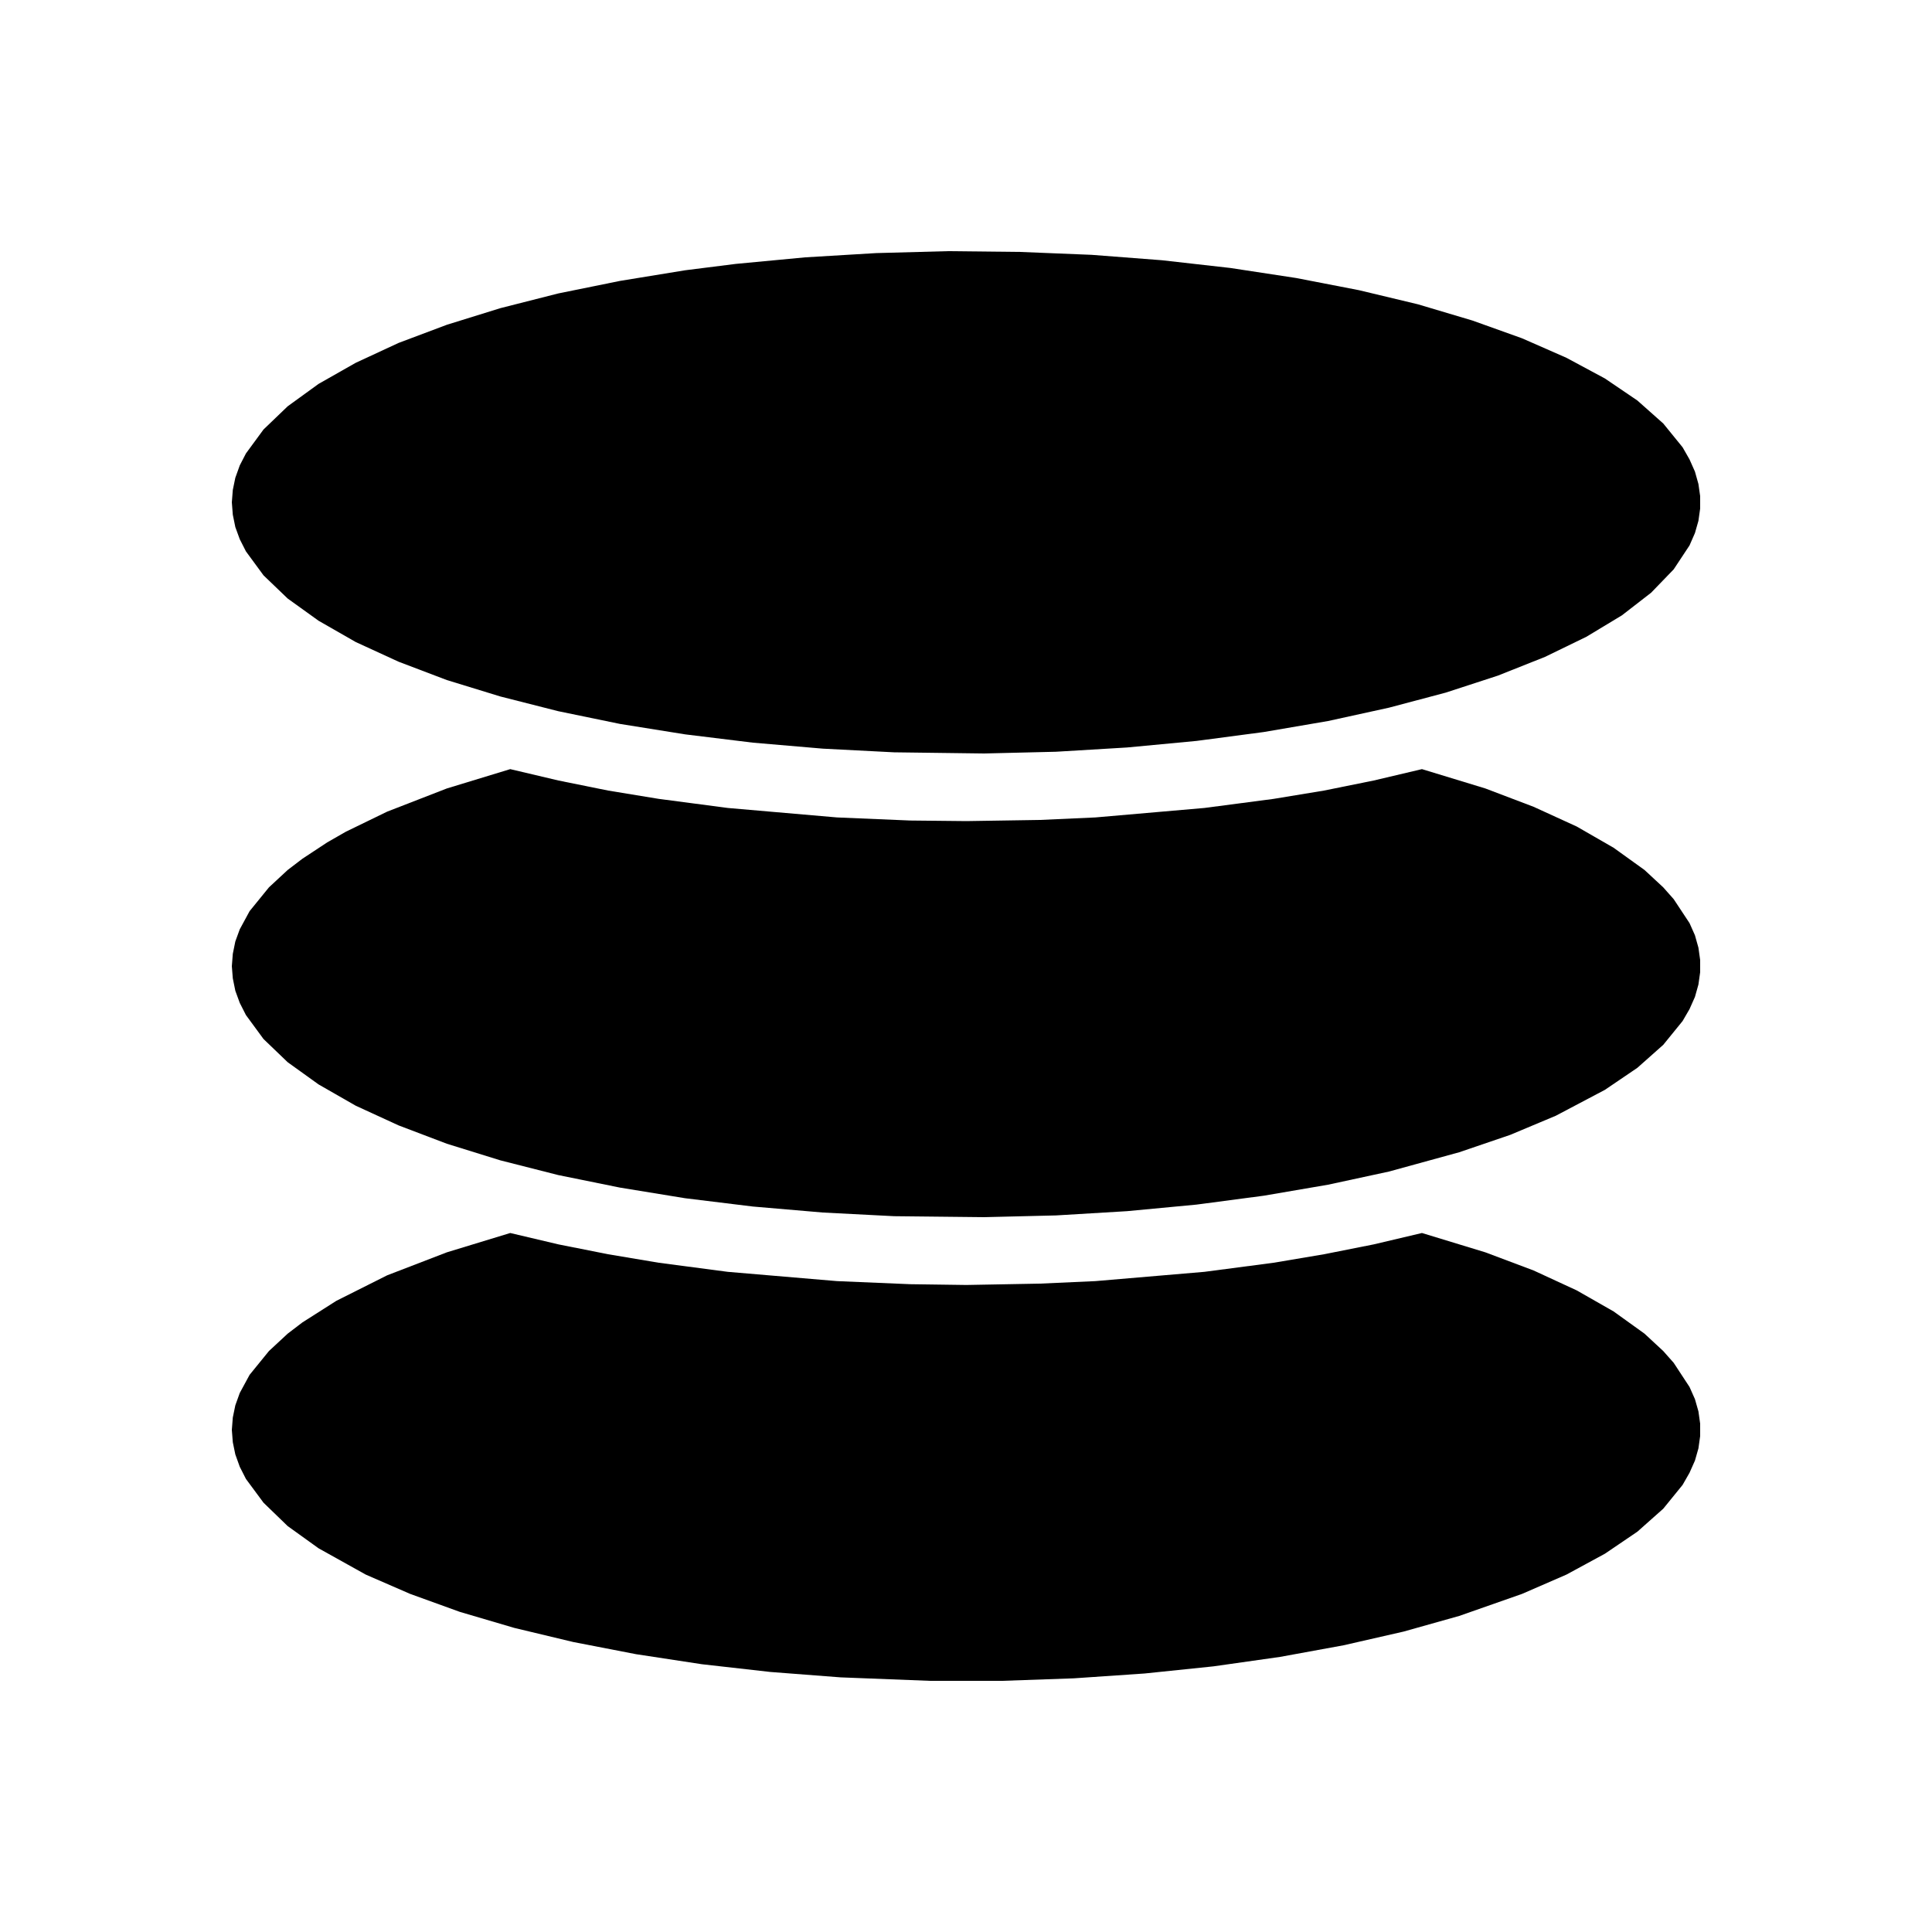
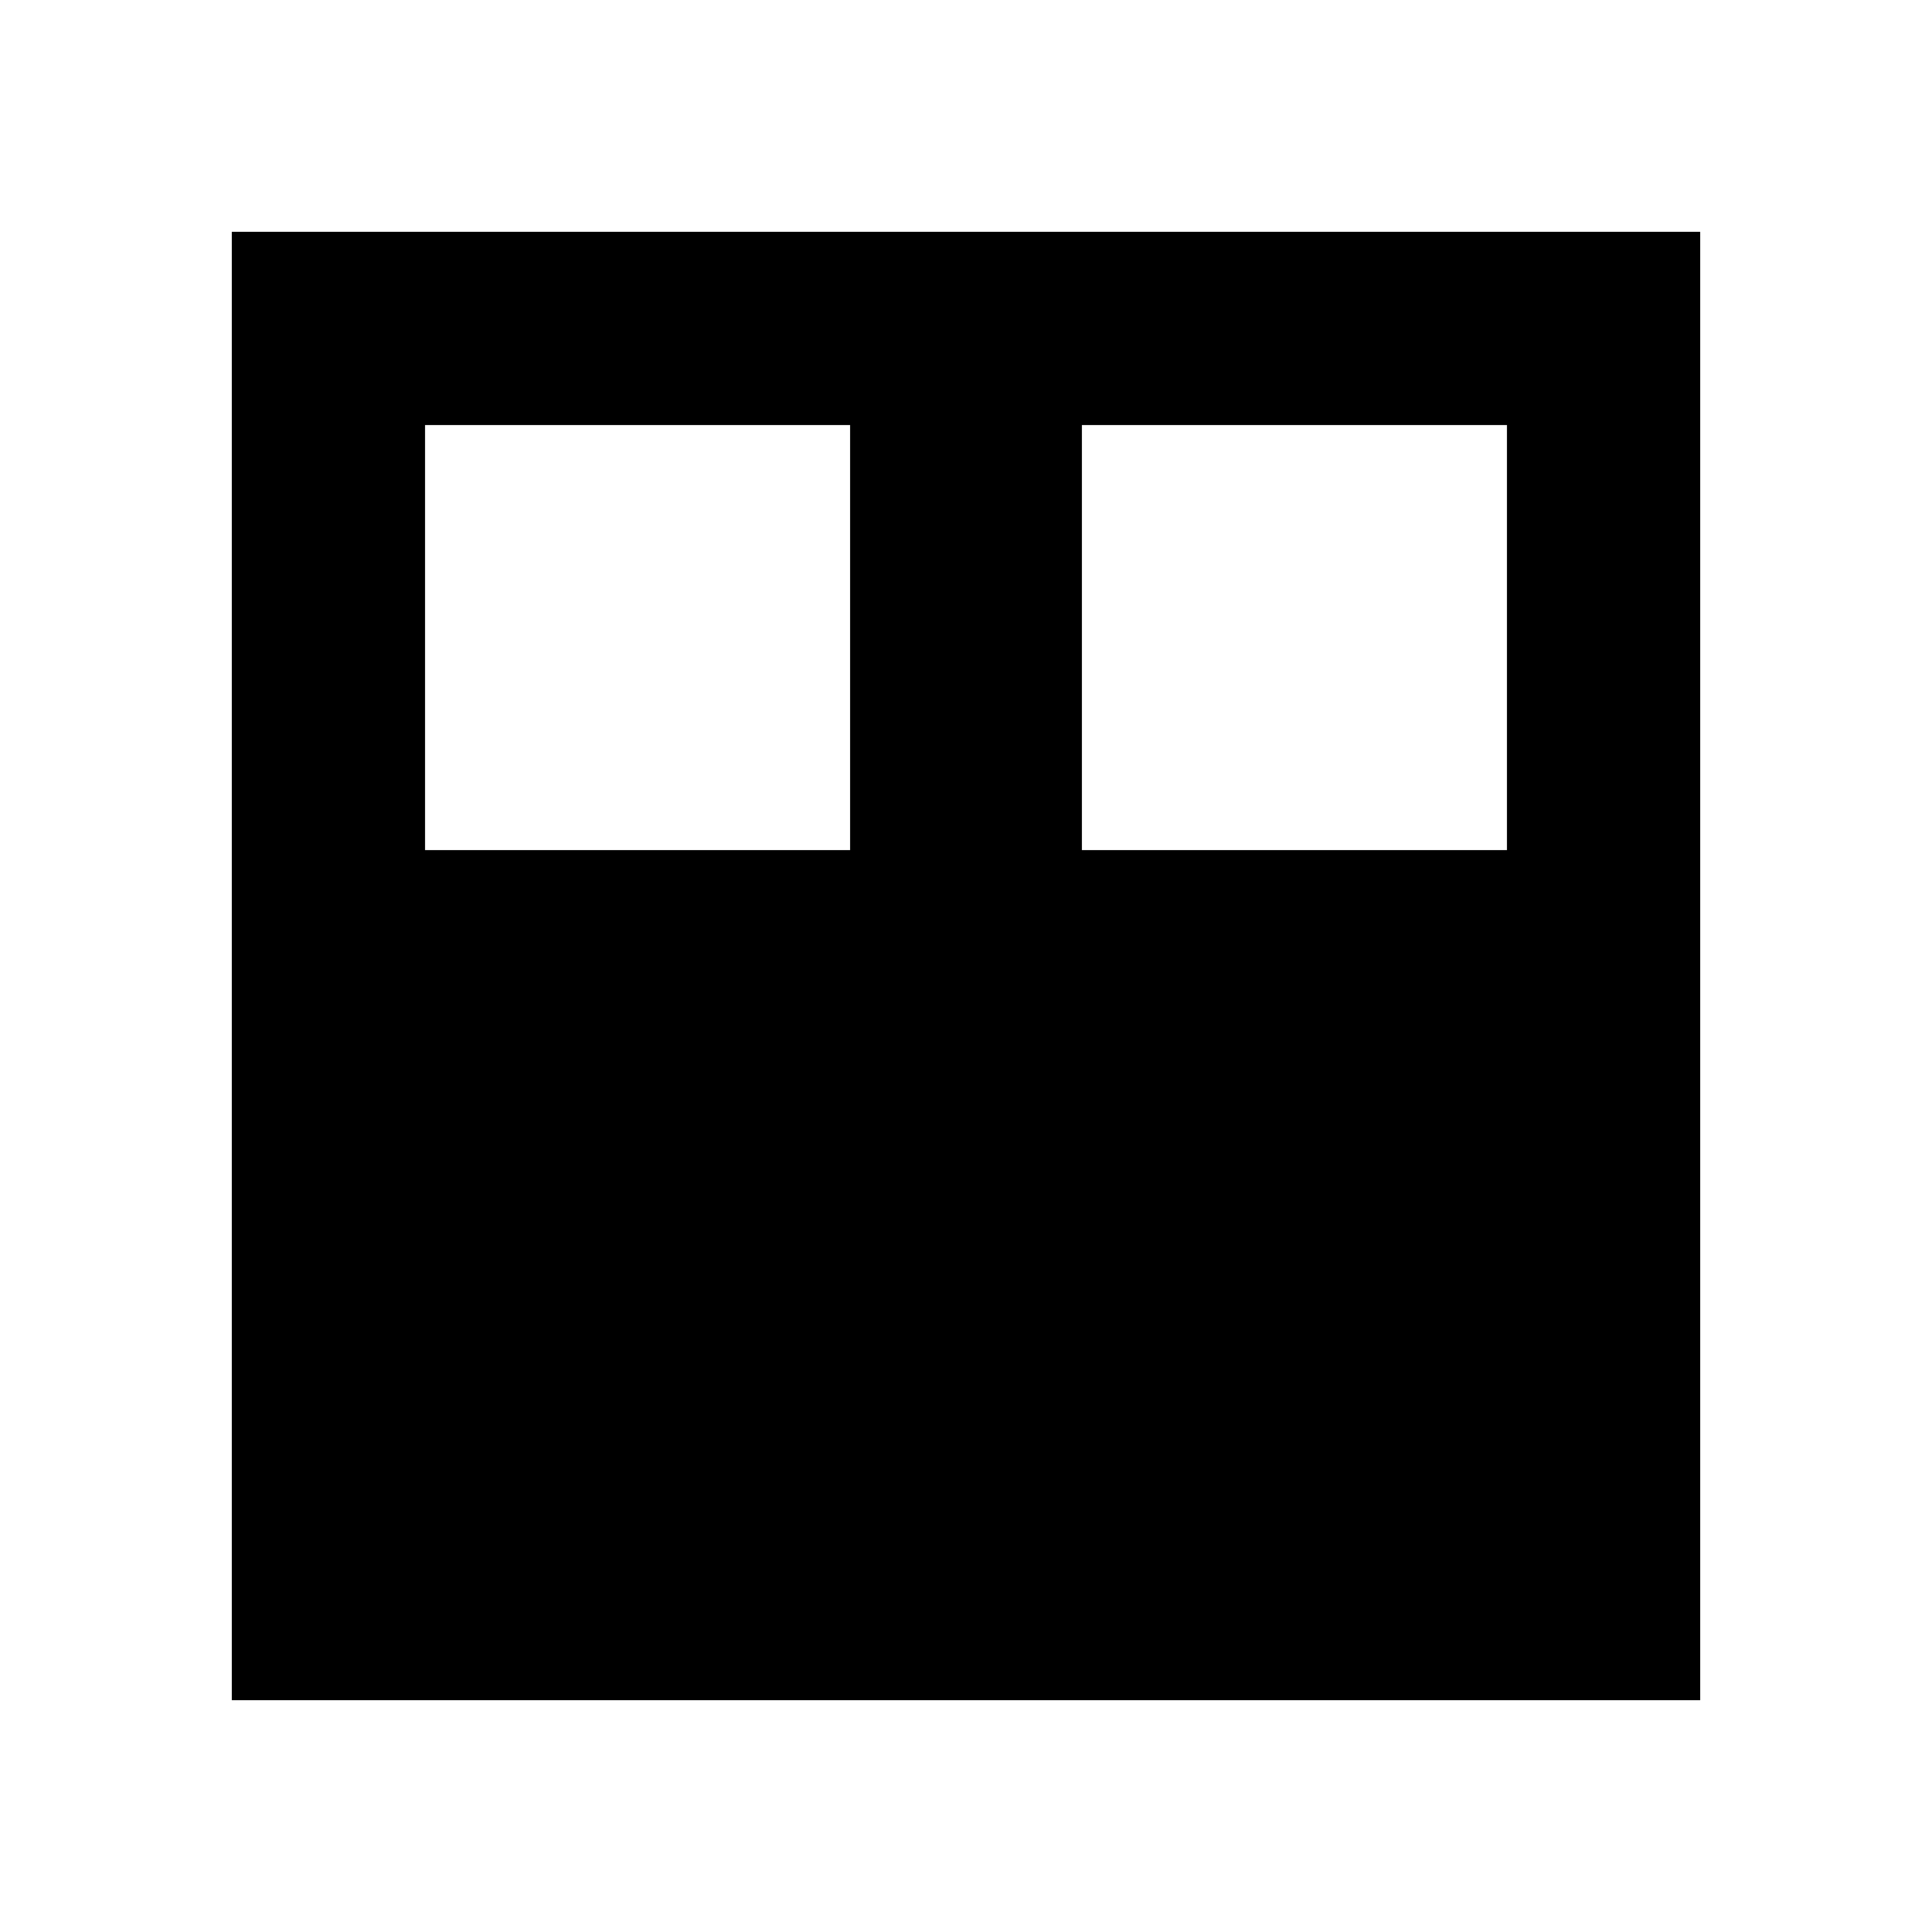
<svg xmlns="http://www.w3.org/2000/svg" width="100" height="100" viewBox="0 0 100 100" fill="none">
-   <path fill-rule="evenodd" clip-rule="evenodd" d="M88 25.68L87.91 25.05L87.73 24.41L87.45 23.78L87.09 23.15L86.09 21.92L84.75 20.73L83.07 19.59L81.08 18.52L78.78 17.51L76.21 16.59L73.39 15.75L70.34 15.02L67.09 14.39L63.68 13.87L60.14 13.47L56.50 13.19L52.80 13.04L49.07 13L45.35 13.10L41.68 13.32L38.08 13.66L35.46 13.99L32.09 14.54L28.89 15.19L25.90 15.95L23.13 16.81L20.63 17.75L18.41 18.78L16.49 19.87L14.89 21.03L13.64 22.23L12.73 23.47L12.41 24.09L12.18 24.73L12.05 25.36L12 26L12.05 26.64L12.18 27.28L12.41 27.91L12.73 28.54L13.64 29.78L14.89 30.98L16.49 32.13L18.41 33.23L20.63 34.25L23.13 35.20L25.90 36.05L28.89 36.81L32.09 37.47L35.46 38.01L38.97 38.44L42.59 38.75L46.28 38.94L50.94 39L54.66 38.91L58.33 38.69L61.93 38.35L65.41 37.89L68.74 37.32L71.89 36.63L74.83 35.85L77.53 34.97L79.97 34L82.11 32.96L83.95 31.85L85.46 30.68L86.63 29.47L87.45 28.23L87.73 27.59L87.91 26.96L88 26.32ZM87.91 49.05L87.73 48.41L87.45 47.78L86.63 46.54L86.09 45.93L85.12 45.03L83.52 43.88L81.61 42.78L79.38 41.76L76.88 40.81L73.60 39.81L71.10 40.40L68.53 40.92L65.92 41.35L62.34 41.82L56.70 42.31L53.83 42.44L50.02 42.50L47.11 42.47L43.32 42.31L37.67 41.82L34.10 41.35L31.48 40.92L28.91 40.40L26.41 39.81L23.13 40.81L20.04 42.01L17.90 43.05L16.94 43.60L15.65 44.45L14.89 45.03L13.92 45.93L12.92 47.16L12.41 48.10L12.18 48.73L12.05 49.37L12 50.01L12.05 50.64L12.18 51.28L12.41 51.91L12.73 52.54L13.64 53.78L14.89 54.98L16.49 56.13L18.41 57.23L20.63 58.25L23.13 59.20L25.90 60.06L28.89 60.82L32.09 61.47L35.46 62.02L38.97 62.45L42.59 62.76L46.28 62.95L50.94 63L54.66 62.91L58.33 62.69L61.93 62.35L65.41 61.89L68.74 61.32L71.89 60.64L75.53 59.64L78.17 58.74L80.53 57.75L83.07 56.41L84.75 55.27L86.09 54.08L87.09 52.85L87.45 52.23L87.73 51.60L87.91 50.96L88 50.32L88 49.69ZM87.91 73.05L87.73 72.42L87.45 71.79L86.63 70.54L86.09 69.93L85.12 69.03L83.52 67.88L81.61 66.79L79.38 65.76L76.88 64.82L73.60 63.82L71.10 64.41L68.53 64.92L65.92 65.36L62.34 65.83L56.70 66.31L53.83 66.44L50.02 66.51L47.11 66.47L43.32 66.31L37.67 65.83L34.10 65.36L31.48 64.92L28.91 64.41L26.41 63.82L23.13 64.82L20.04 66.01L17.41 67.33L15.65 68.45L14.89 69.03L13.92 69.93L12.92 71.16L12.41 72.10L12.18 72.74L12.05 73.37L12 74.01L12.05 74.65L12.18 75.28L12.41 75.92L12.73 76.55L13.64 77.78L14.89 78.99L16.49 80.14L18.93 81.50L21.23 82.50L23.80 83.43L26.62 84.26L29.67 84.99L32.92 85.62L36.33 86.14L39.87 86.54L43.51 86.82L48.14 87L51.87 87L55.58 86.87L59.24 86.62L62.81 86.25L66.26 85.76L69.54 85.16L72.65 84.45L75.53 83.64L78.78 82.50L81.08 81.50L83.07 80.42L84.75 79.28L86.09 78.09L87.09 76.86L87.45 76.23L87.73 75.60L87.91 74.97L88 74.33L88 73.69Z" fill="black" />
+   <path fill-rule="evenodd" clip-rule="evenodd" d="M12 12L88 12L88 88L12 88ZM22 22L44 22L44 44L22 44ZM56 22L78 22L78 44L56 44Z" fill="black" />
</svg>
